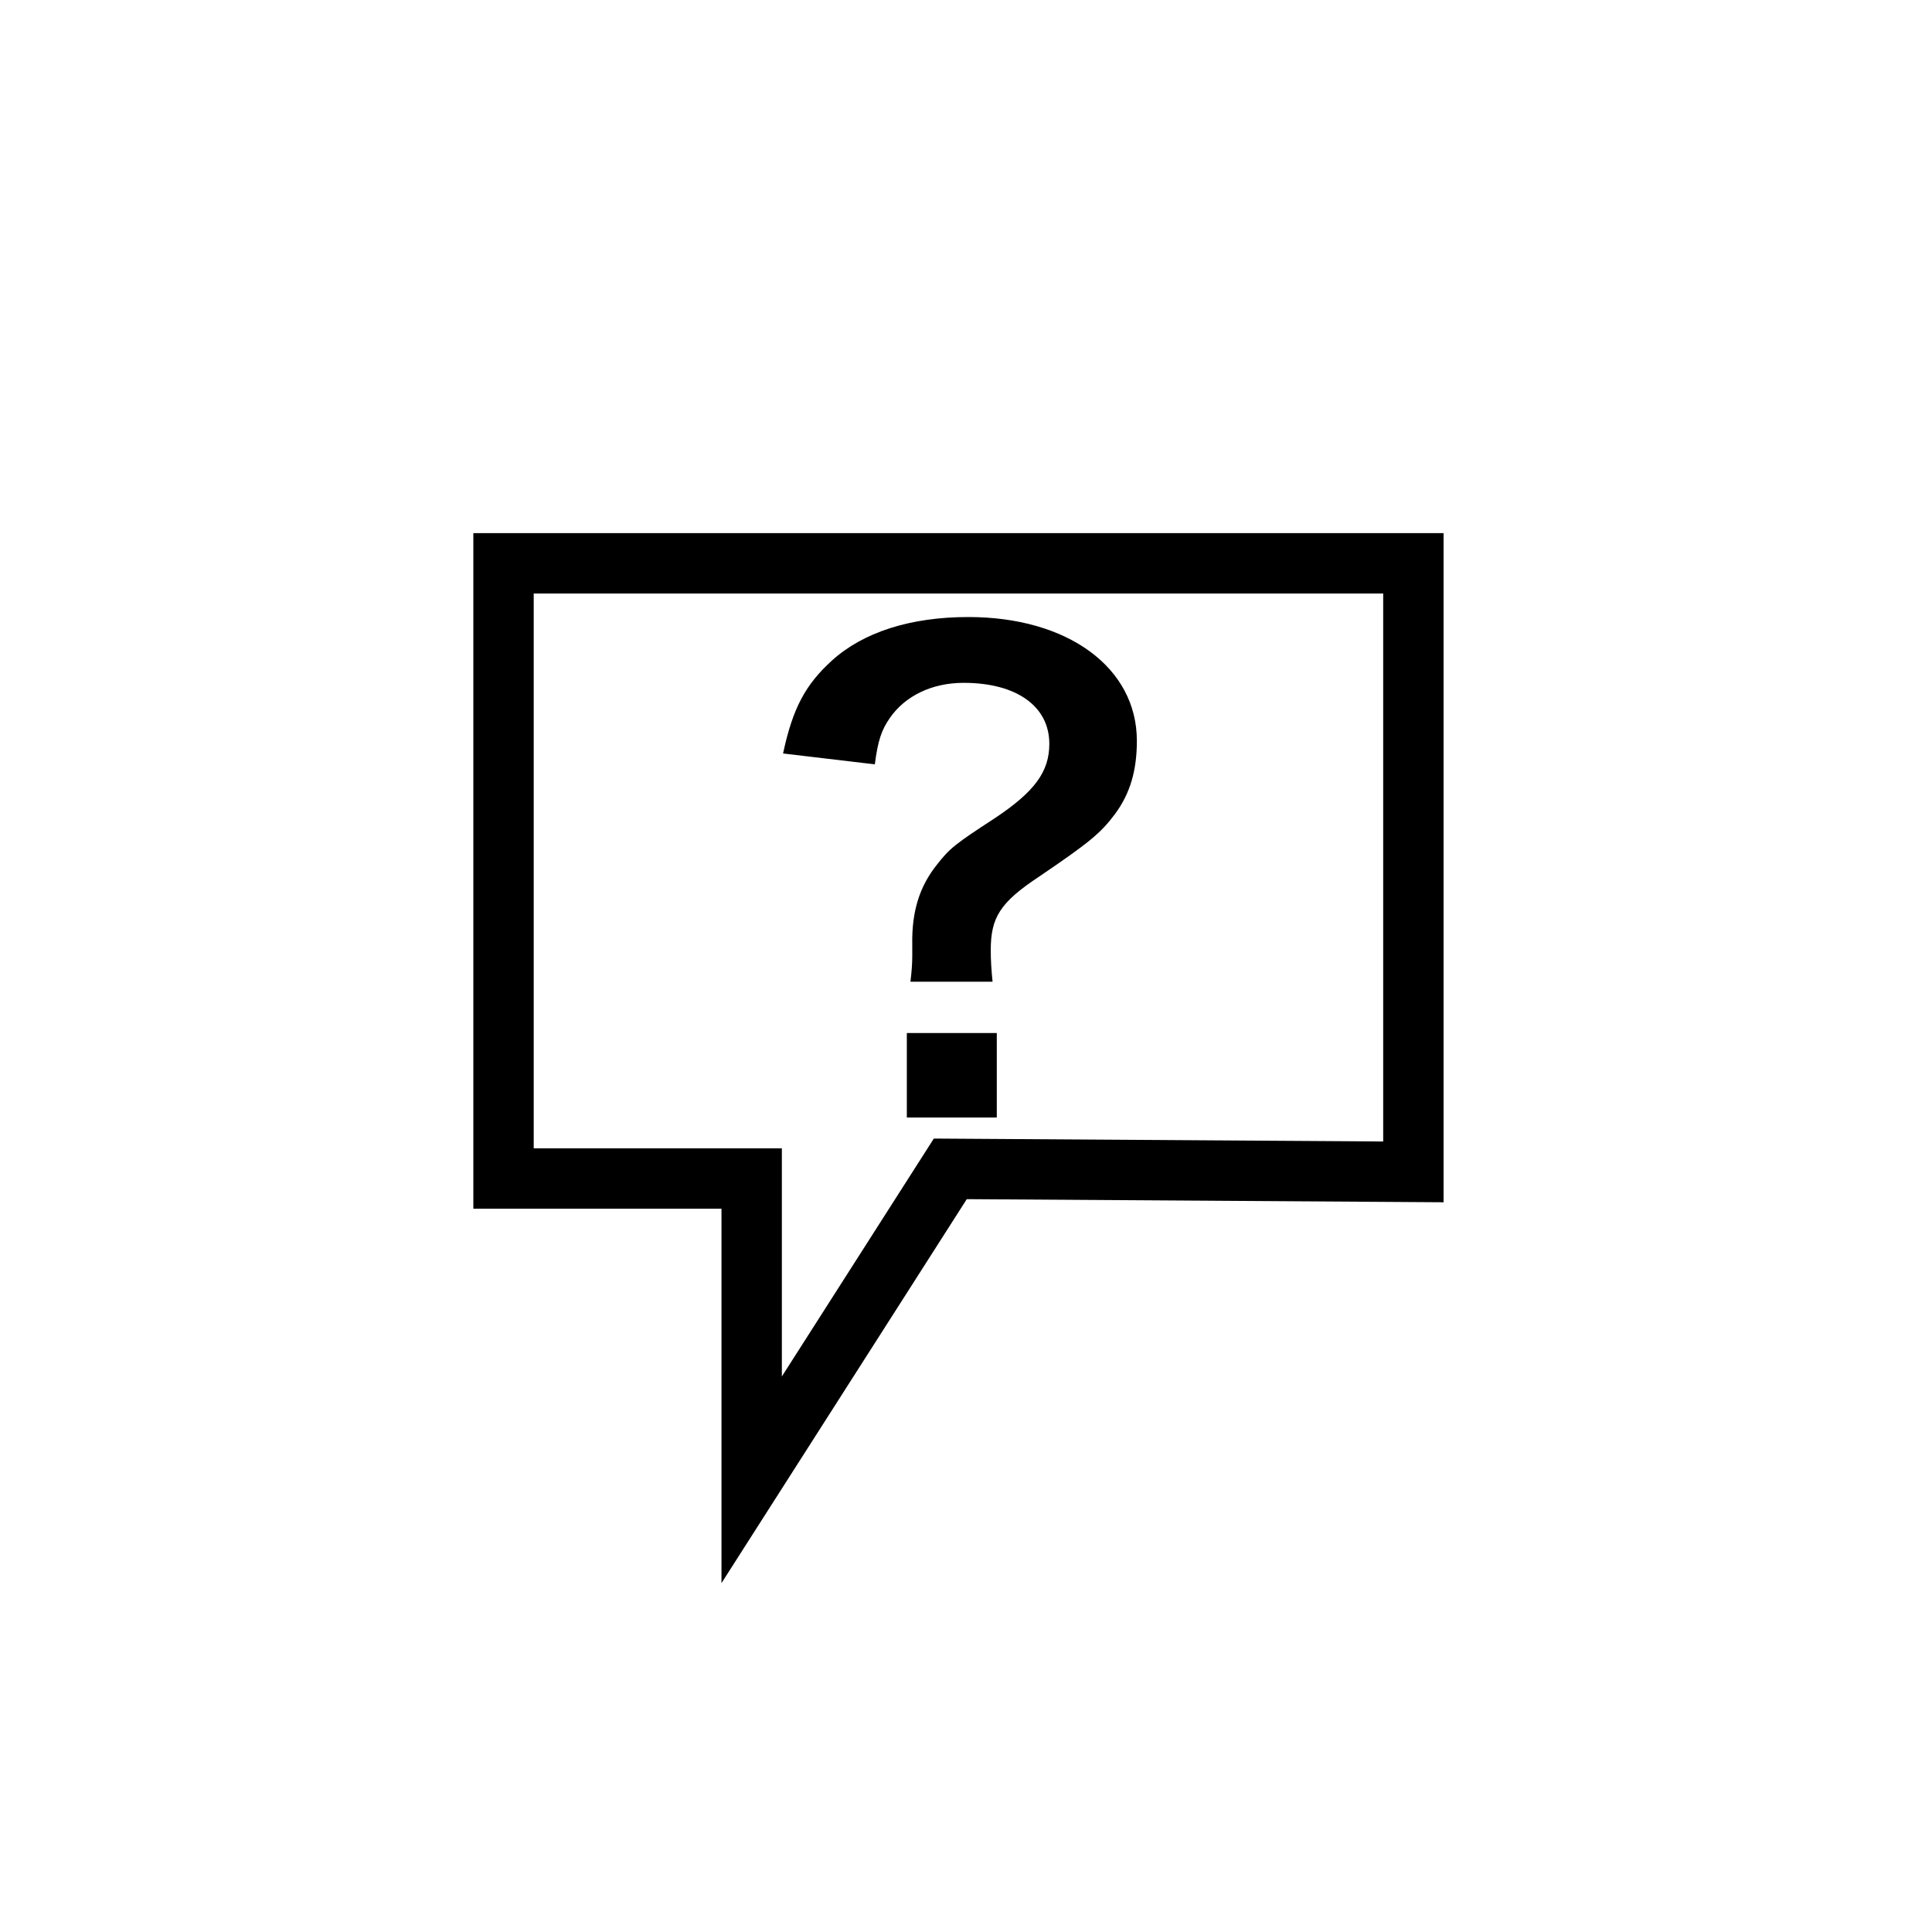
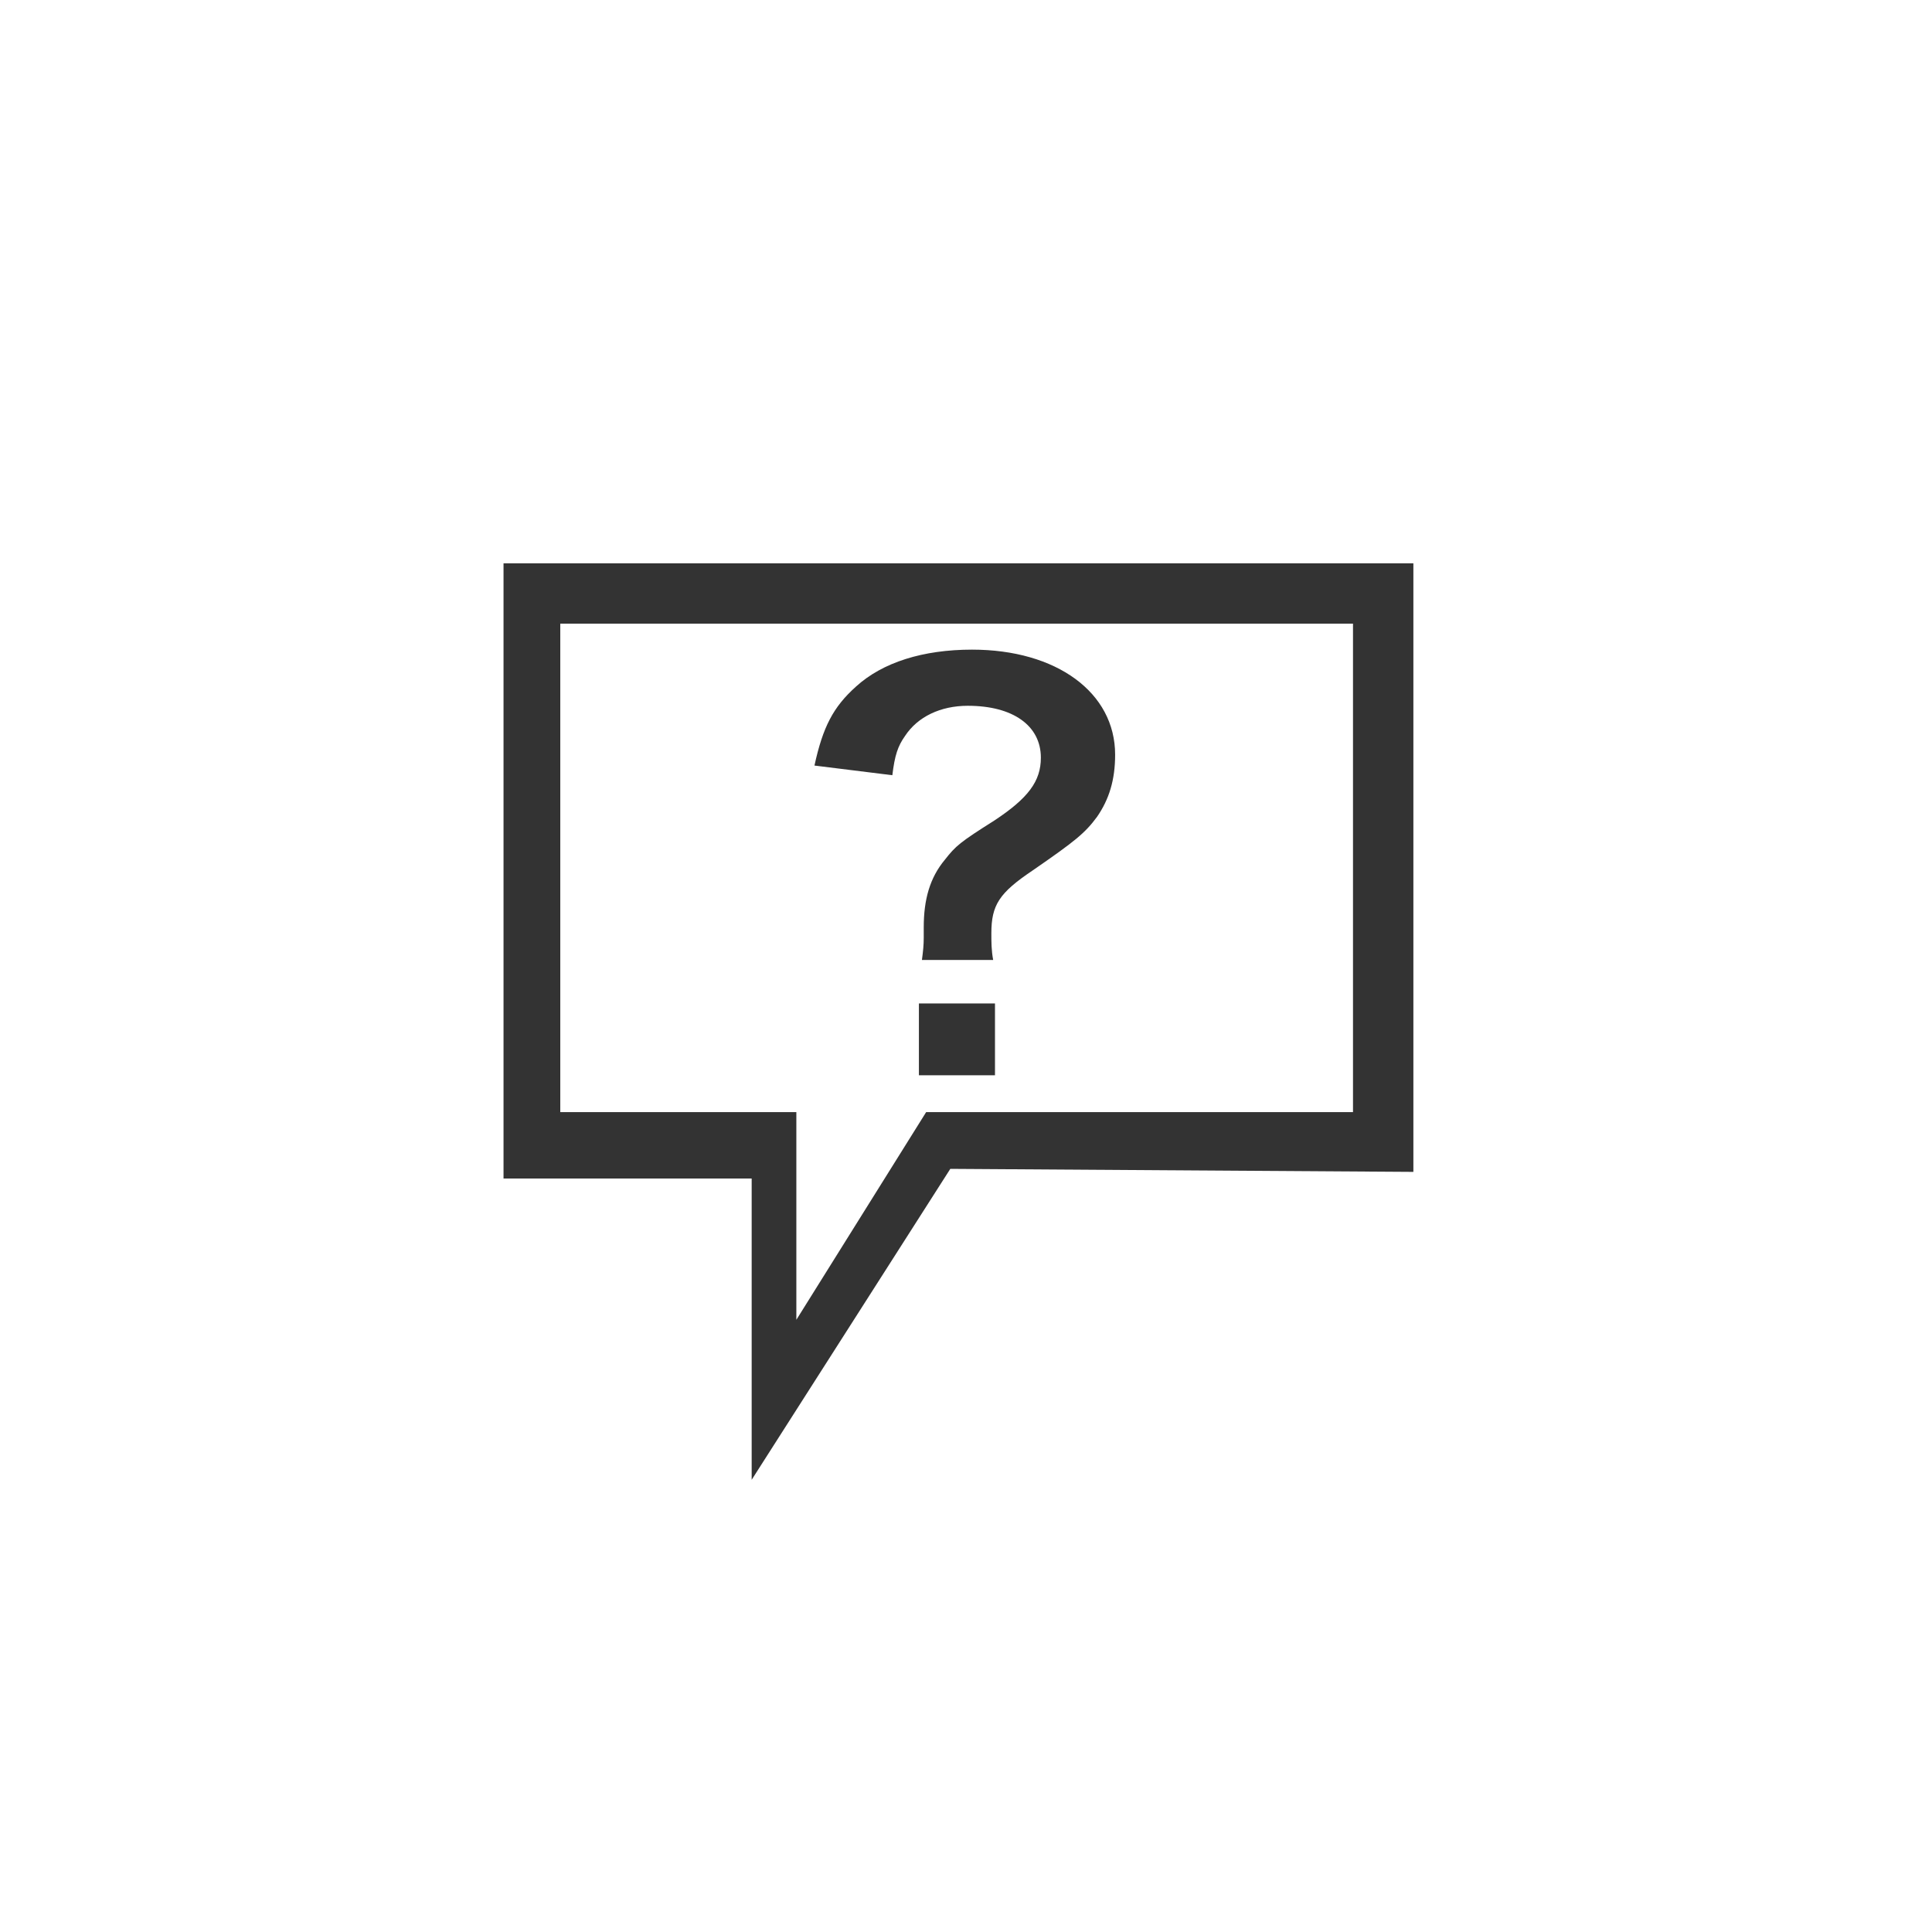
- <svg xmlns="http://www.w3.org/2000/svg" id="ic-monitor" data-name="ic-monitor" viewBox="0 0 32 32">
+ <svg xmlns="http://www.w3.org/2000/svg" id="_レイヤー_22" data-name="レイヤー 22" viewBox="0 0 32 32">
  <defs>
    <style>
-       .ic-monitor-svg-1 {
-         fill: none;
-         stroke: currentColor;
-         stroke-miterlimit: 10;
-       }
- 
-       .ic-monitor-svg-2 {
-         fill: currentColor;
+       .cls-1 {
+         fill: #333;
      }
    </style>
  </defs>
-   <polygon class="ic-monitor-svg-1" points="8.34 9.33 8.34 19.52 12.45 19.52 12.45 24.51 15.74 19.36 23.41 19.41 23.41 9.33 8.34 9.33" />
-   <path class="ic-monitor-svg-2" d="M15.08,16.26c.02-.17.03-.3.03-.43v-.19c-.01-.54.12-.96.41-1.32.21-.27.3-.34.96-.77.66-.44.9-.77.9-1.23,0-.62-.54-1.01-1.42-1.01-.53,0-.97.22-1.22.58-.14.2-.2.38-.25.77l-1.52-.18c.16-.75.37-1.14.81-1.54.52-.47,1.3-.72,2.26-.72,1.65,0,2.79.84,2.79,2.05,0,.49-.11.87-.36,1.21-.24.32-.42.47-1.26,1.04-.65.43-.8.68-.8,1.22,0,.16.01.33.03.52h-1.37ZM16.51,17.11v1.4h-1.49v-1.4h1.49Z" />
+   <path class="cls-1" d="M23.41,9.33v10.08l-7.67-.05-3.29,5.15v-4.99h-4.11v-10.19h15.07ZM9.28,10.33v8.09h3.91v3.44l2.15-3.44h7.07v-8.09h-13.14Z" />
+   <path class="cls-1" d="M15.27,15.9c.02-.15.03-.25.03-.37v-.17c0-.46.1-.82.35-1.12.18-.23.25-.29.82-.65.56-.37.77-.65.77-1.04,0-.53-.46-.86-1.21-.86-.45,0-.83.18-1.04.5-.12.17-.17.32-.21.65l-1.29-.16c.14-.64.31-.97.69-1.31.44-.4,1.11-.61,1.92-.61,1.4,0,2.37.71,2.37,1.74,0,.42-.1.74-.3,1.03-.2.27-.36.4-1.07.89-.55.37-.68.57-.68,1.04,0,.14,0,.28.03.44h-1.17ZM16.48,16.62v1.19h-1.26v-1.19h1.26Z" />
</svg>
